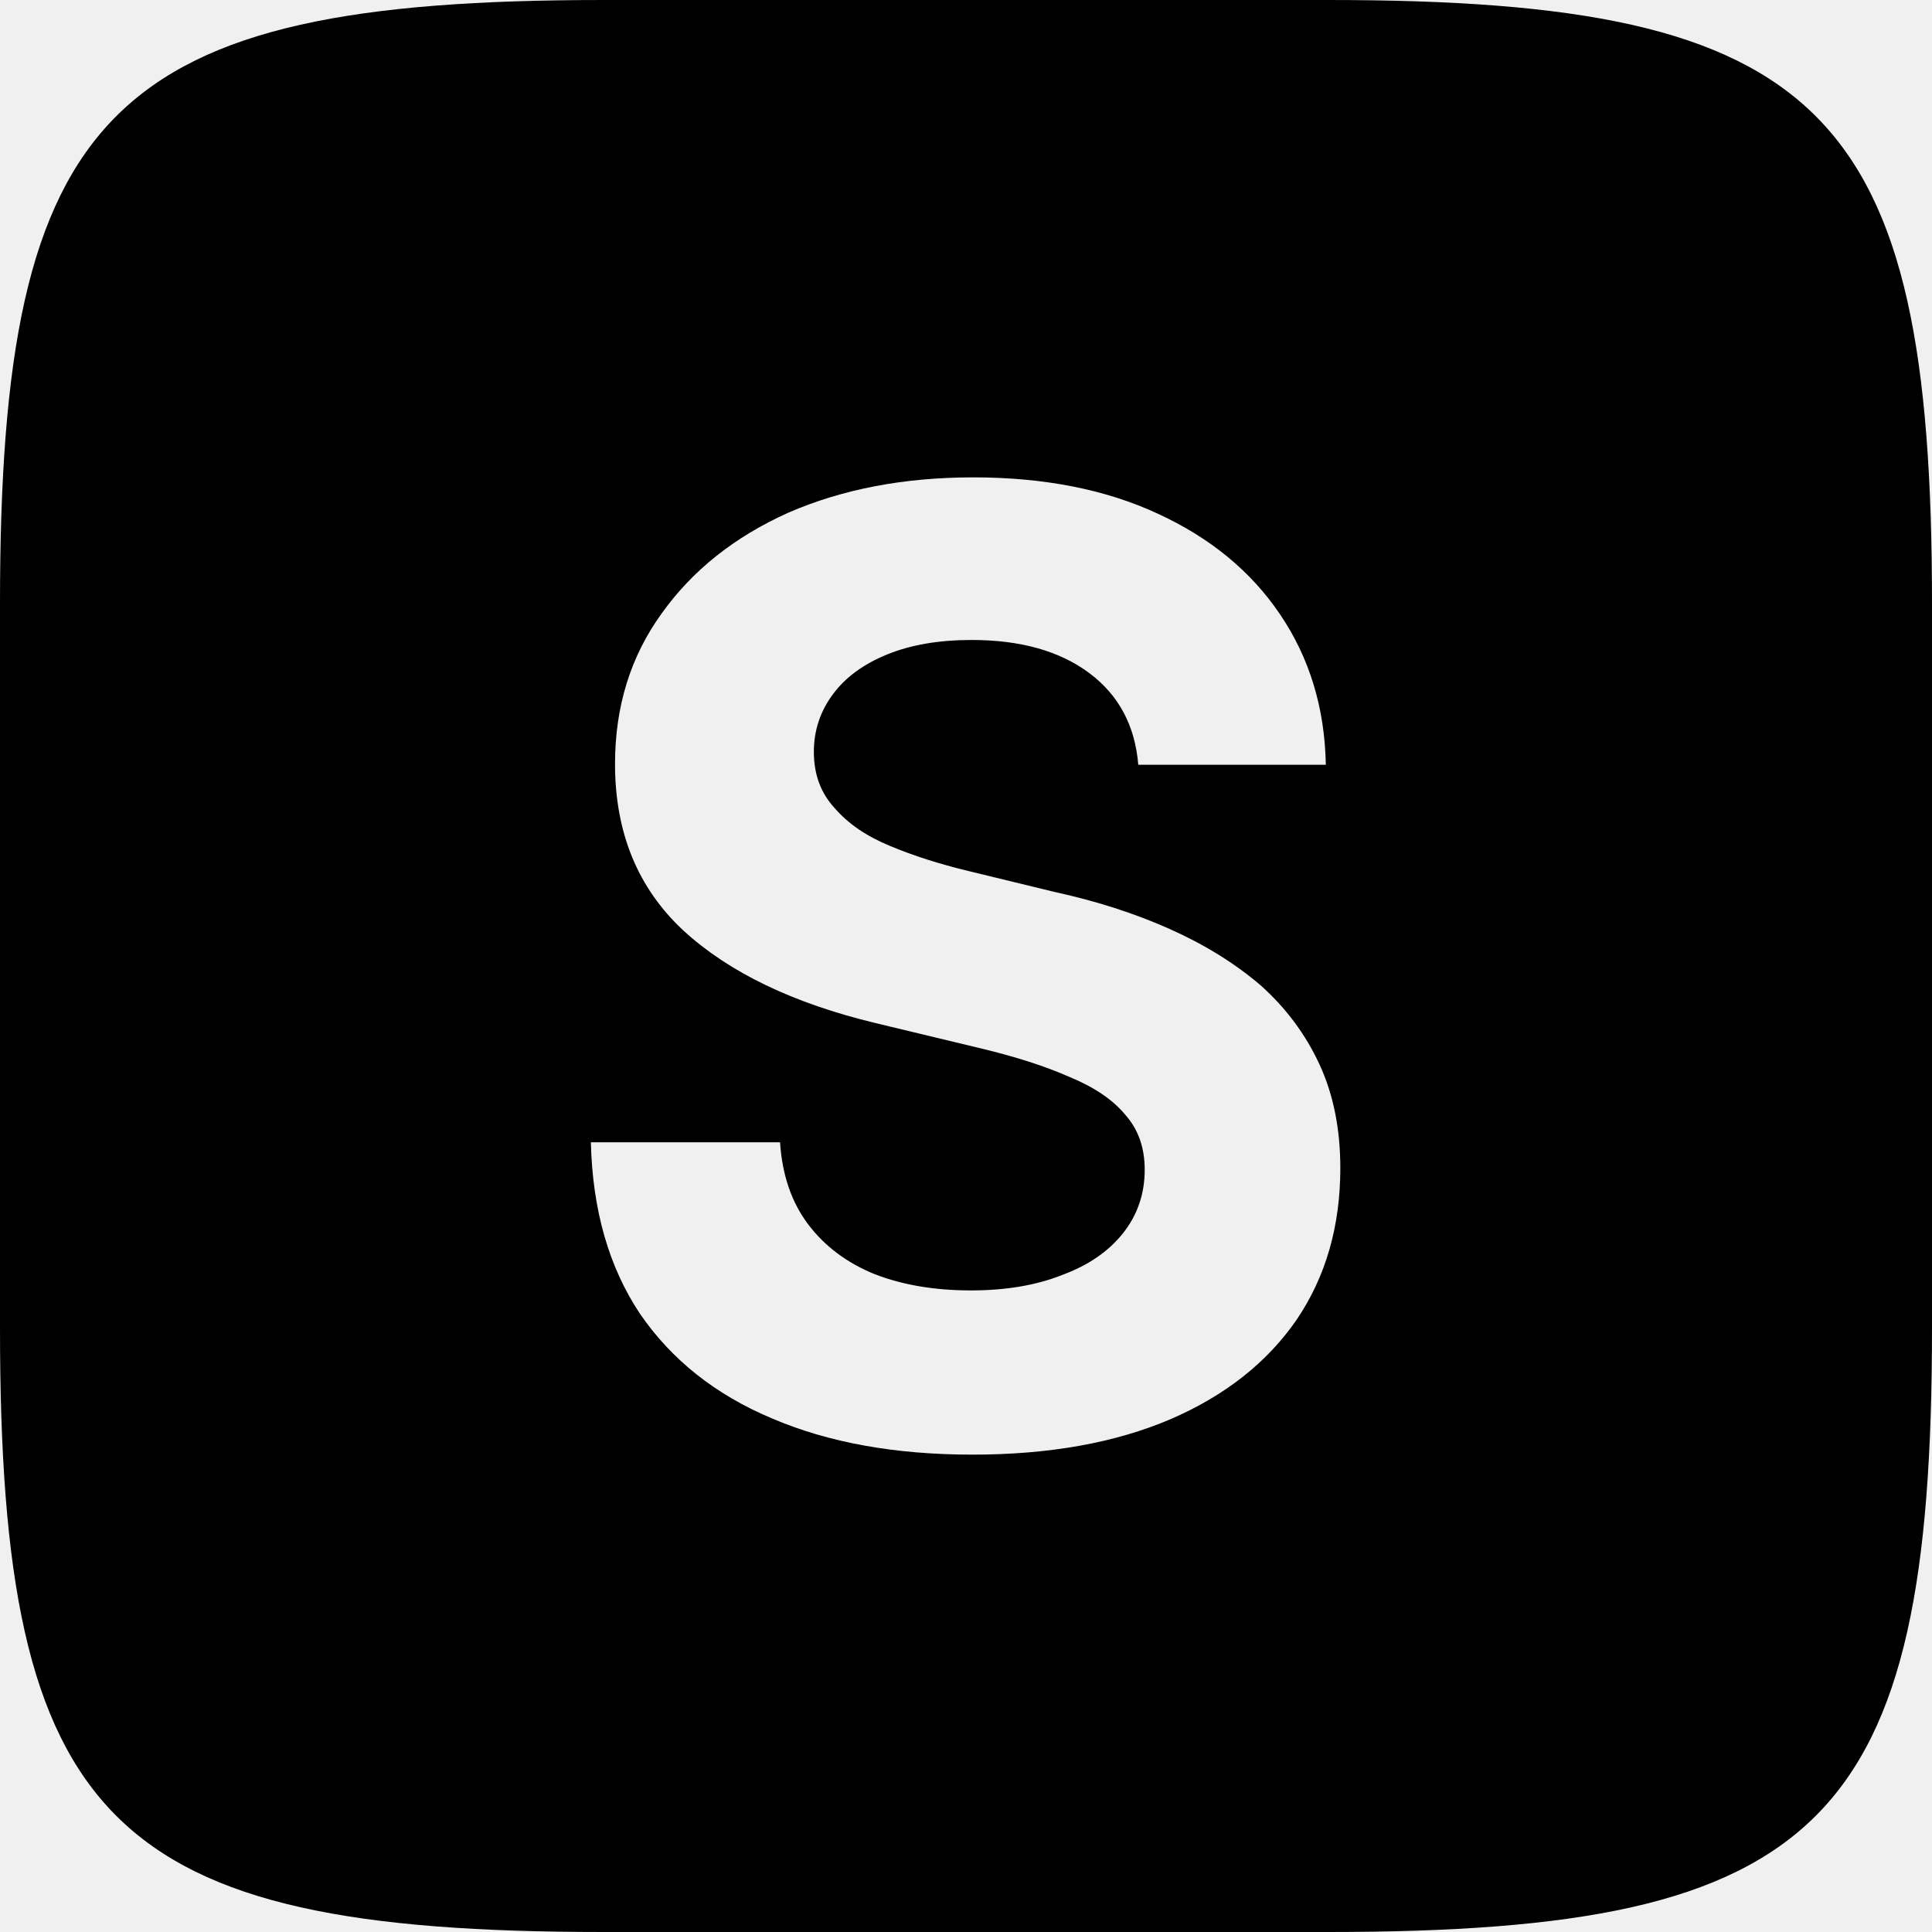
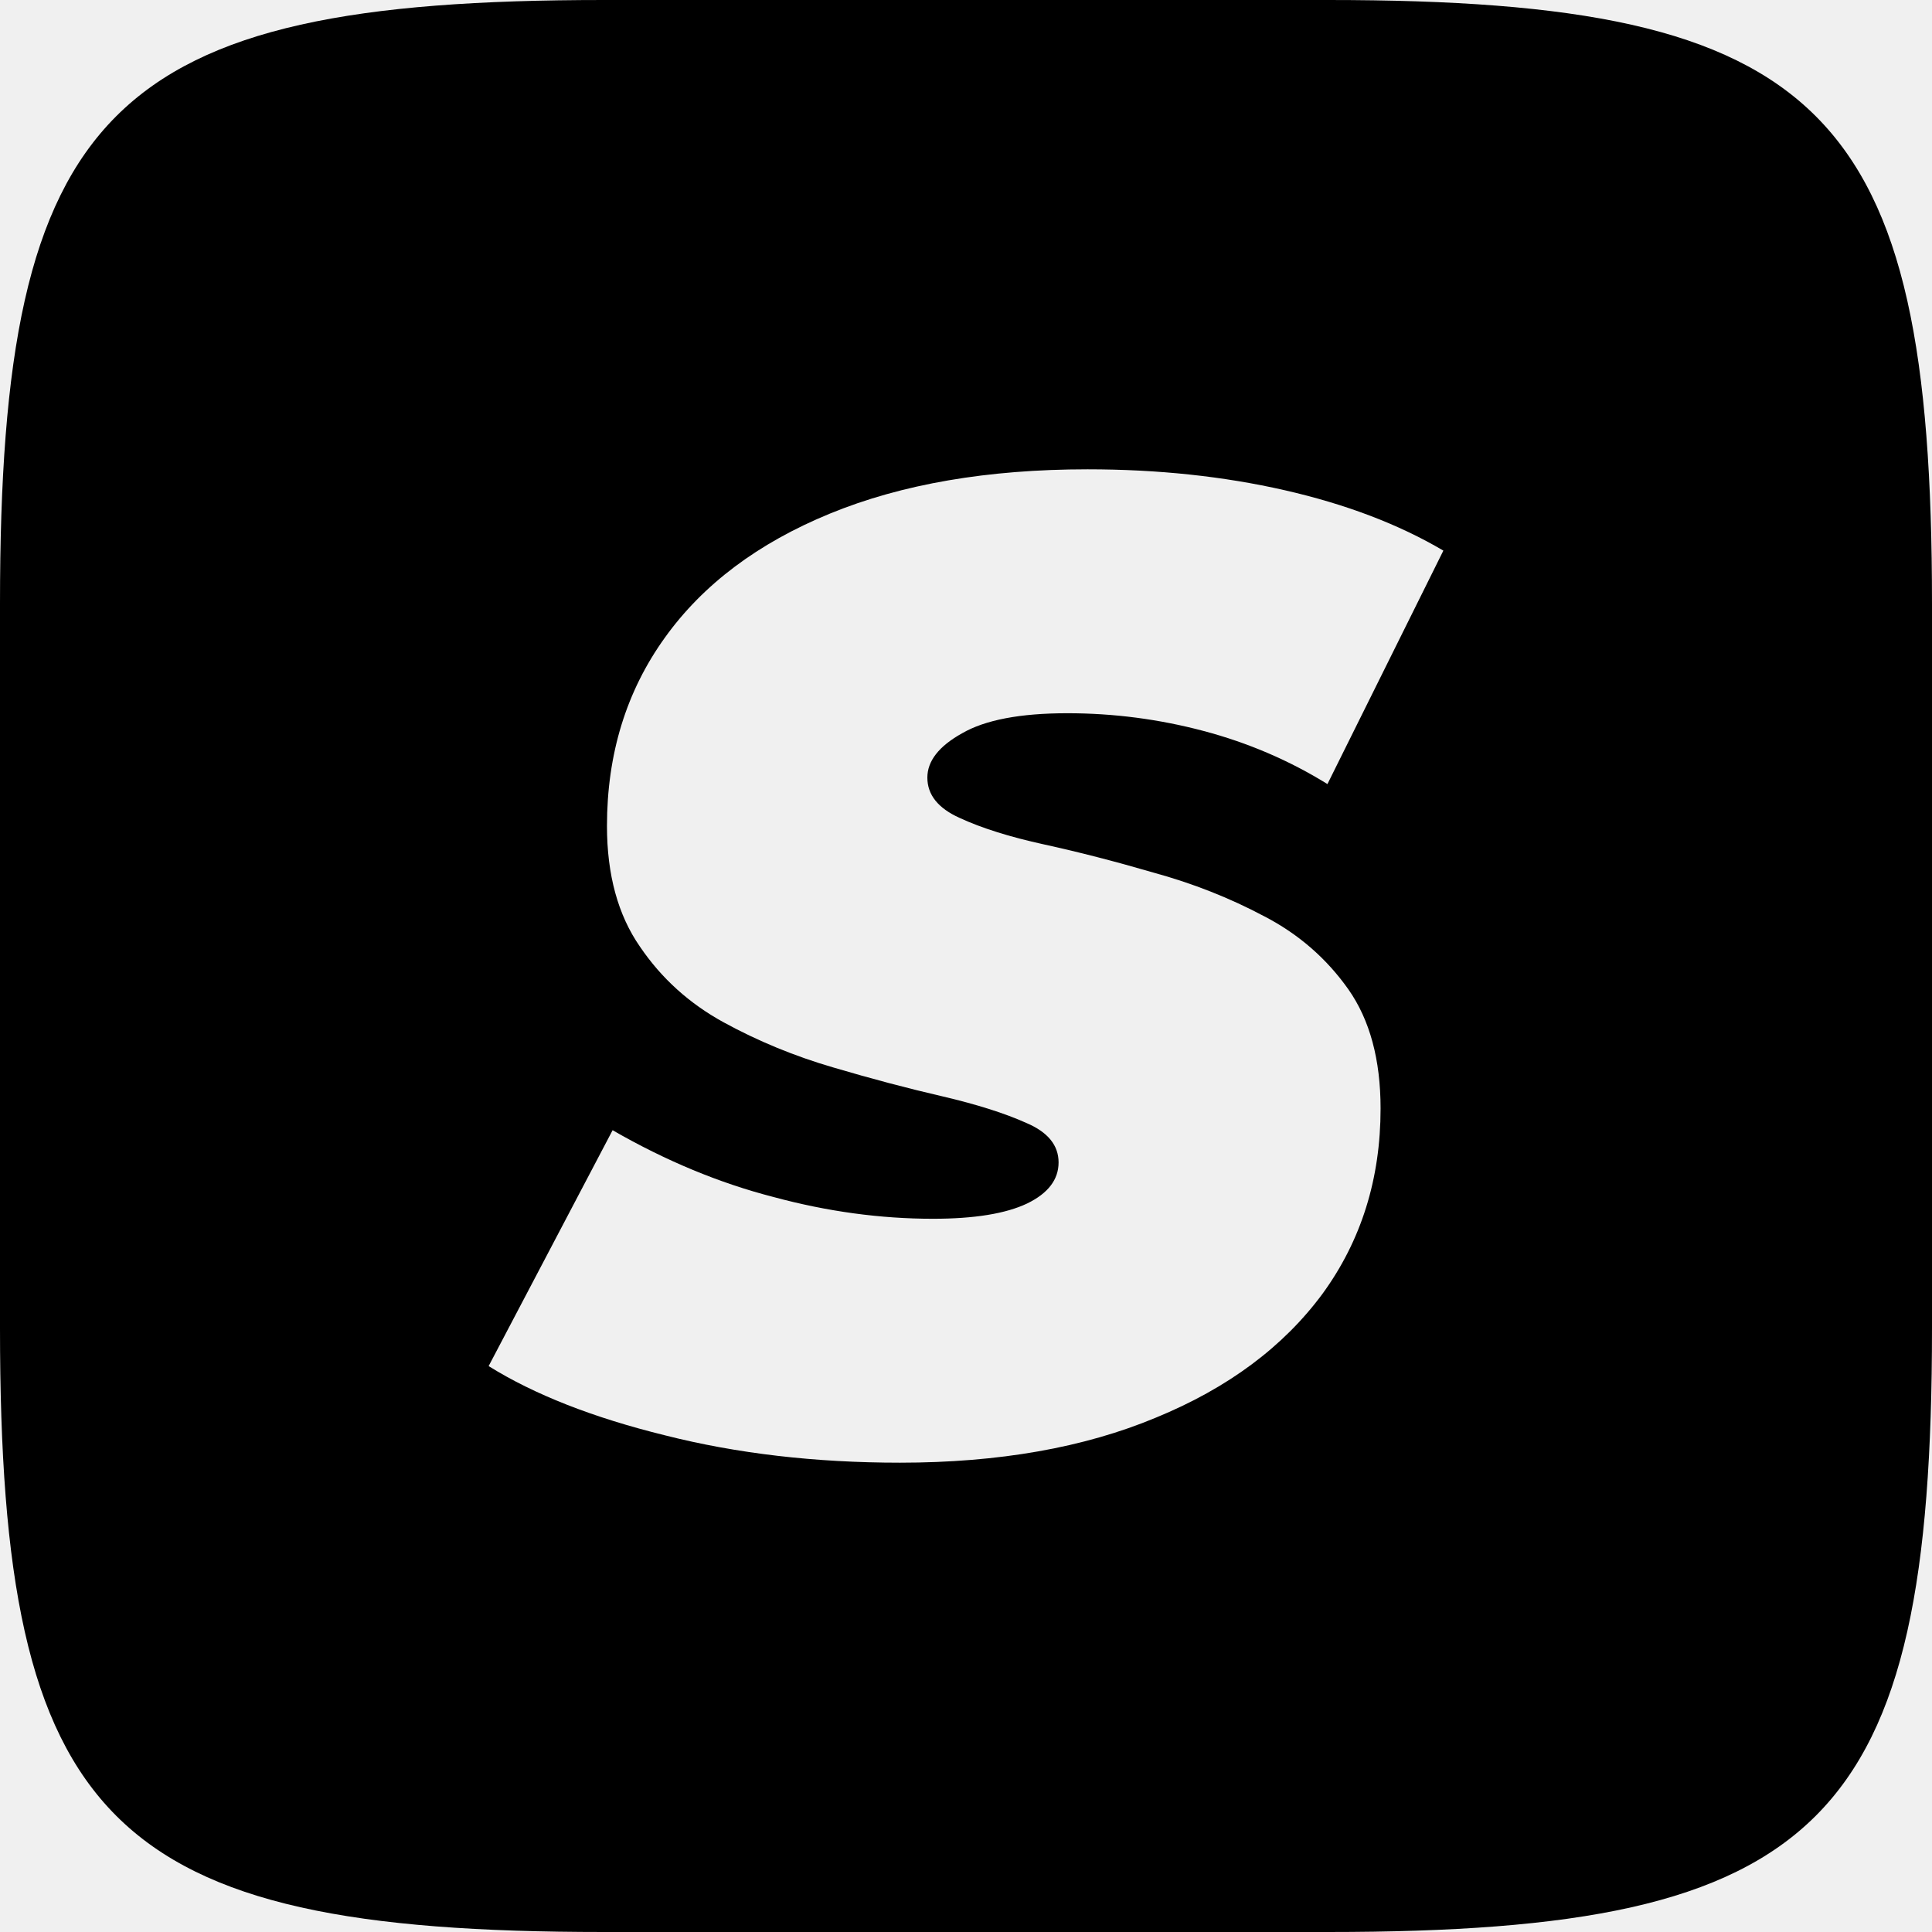
<svg xmlns="http://www.w3.org/2000/svg" width="128" height="128" viewBox="0 0 24 24">
-   <style>path.sq { fill: #000000; } @media (prefers-color-scheme: dark) { path.sq { fill: #FFFFFF; } }</style>
+   <style>
+     path.sq { fill: #000000; }
+     @media (prefers-color-scheme: dark) { path.sq { fill: #FFFFFF; } }
+   </style>
  <mask id="tool-mark-onlinespeedometer">
    <rect width="24" height="24" fill="#fff" />
-     <path d="M12.08 18.07Q10.64 18.07 9.59 17.62Q8.54 17.18 7.95 16.32Q7.37 15.45 7.34 14.19H9.69Q9.73 14.80 10.04 15.21Q10.35 15.62 10.87 15.83Q11.39 16.03 12.06 16.03Q12.71 16.03 13.19 15.84Q13.68 15.66 13.95 15.32Q14.22 14.98 14.22 14.53Q14.22 14.12 13.98 13.85Q13.75 13.57 13.29 13.38Q12.84 13.18 12.17 13.02L10.88 12.71Q9.34 12.34 8.49 11.56Q7.64 10.77 7.64 9.49Q7.64 8.42 8.22 7.62Q8.79 6.82 9.79 6.37Q10.80 5.93 12.09 5.93Q13.41 5.93 14.38 6.38Q15.36 6.83 15.90 7.63Q16.45 8.44 16.47 9.50H14.14Q14.08 8.77 13.53 8.36Q12.98 7.95 12.07 7.95Q11.46 7.95 11.02 8.13Q10.58 8.31 10.35 8.62Q10.11 8.94 10.11 9.34Q10.11 9.76 10.37 10.04Q10.62 10.33 11.06 10.51Q11.49 10.69 12.03 10.82L13.10 11.08Q13.88 11.25 14.53 11.54Q15.18 11.83 15.66 12.24Q16.13 12.66 16.39 13.22Q16.65 13.78 16.65 14.51Q16.65 15.59 16.11 16.39Q15.56 17.19 14.54 17.63Q13.51 18.07 12.08 18.07Z" fill="#000" />
+     <path d="M11.18 18.17Q9.6 18.17 8.26 17.83Q6.92 17.5 6.07 16.97L7.61 14.04Q8.6 14.61 9.61 14.87Q10.61 15.14 11.59 15.14Q12.36 15.14 12.76 14.95Q13.15 14.76 13.15 14.44Q13.15 14.12 12.75 13.95Q12.35 13.77 11.71 13.62Q11.06 13.47 10.35 13.26Q9.63 13.05 8.99 12.7Q8.35 12.35 7.95 11.76Q7.54 11.17 7.54 10.26Q7.54 8.92 8.26 7.92Q8.97 6.93 10.31 6.38Q11.65 5.83 13.51 5.83Q14.82 5.83 15.96 6.09Q17.1 6.35 17.93 6.84L16.49 9.74Q15.78 9.3 14.95 9.08Q14.12 8.86 13.26 8.86Q12.38 8.86 11.95 9.11Q11.52 9.35 11.52 9.66Q11.52 9.98 11.92 10.16Q12.33 10.35 12.97 10.49Q13.61 10.63 14.33 10.84Q15.06 11.04 15.7 11.38Q16.34 11.71 16.75 12.29Q17.15 12.86 17.15 13.77Q17.15 15.08 16.43 16.07Q15.7 17.06 14.36 17.61Q13.02 18.17 11.18 18.17Z" fill="#000" />
  </mask>
  <path class="sq" fill-rule="evenodd" mask="url(#tool-mark-onlinespeedometer)" d="M7.5 0H16.5C22.65 0 24 1.35 24 7.5V16.5C24 22.65 22.65 24 16.5 24H7.5C1.35 24 0 22.65 0 16.5V7.5C0 1.35 1.35 0 7.5 0Z" />
</svg>
